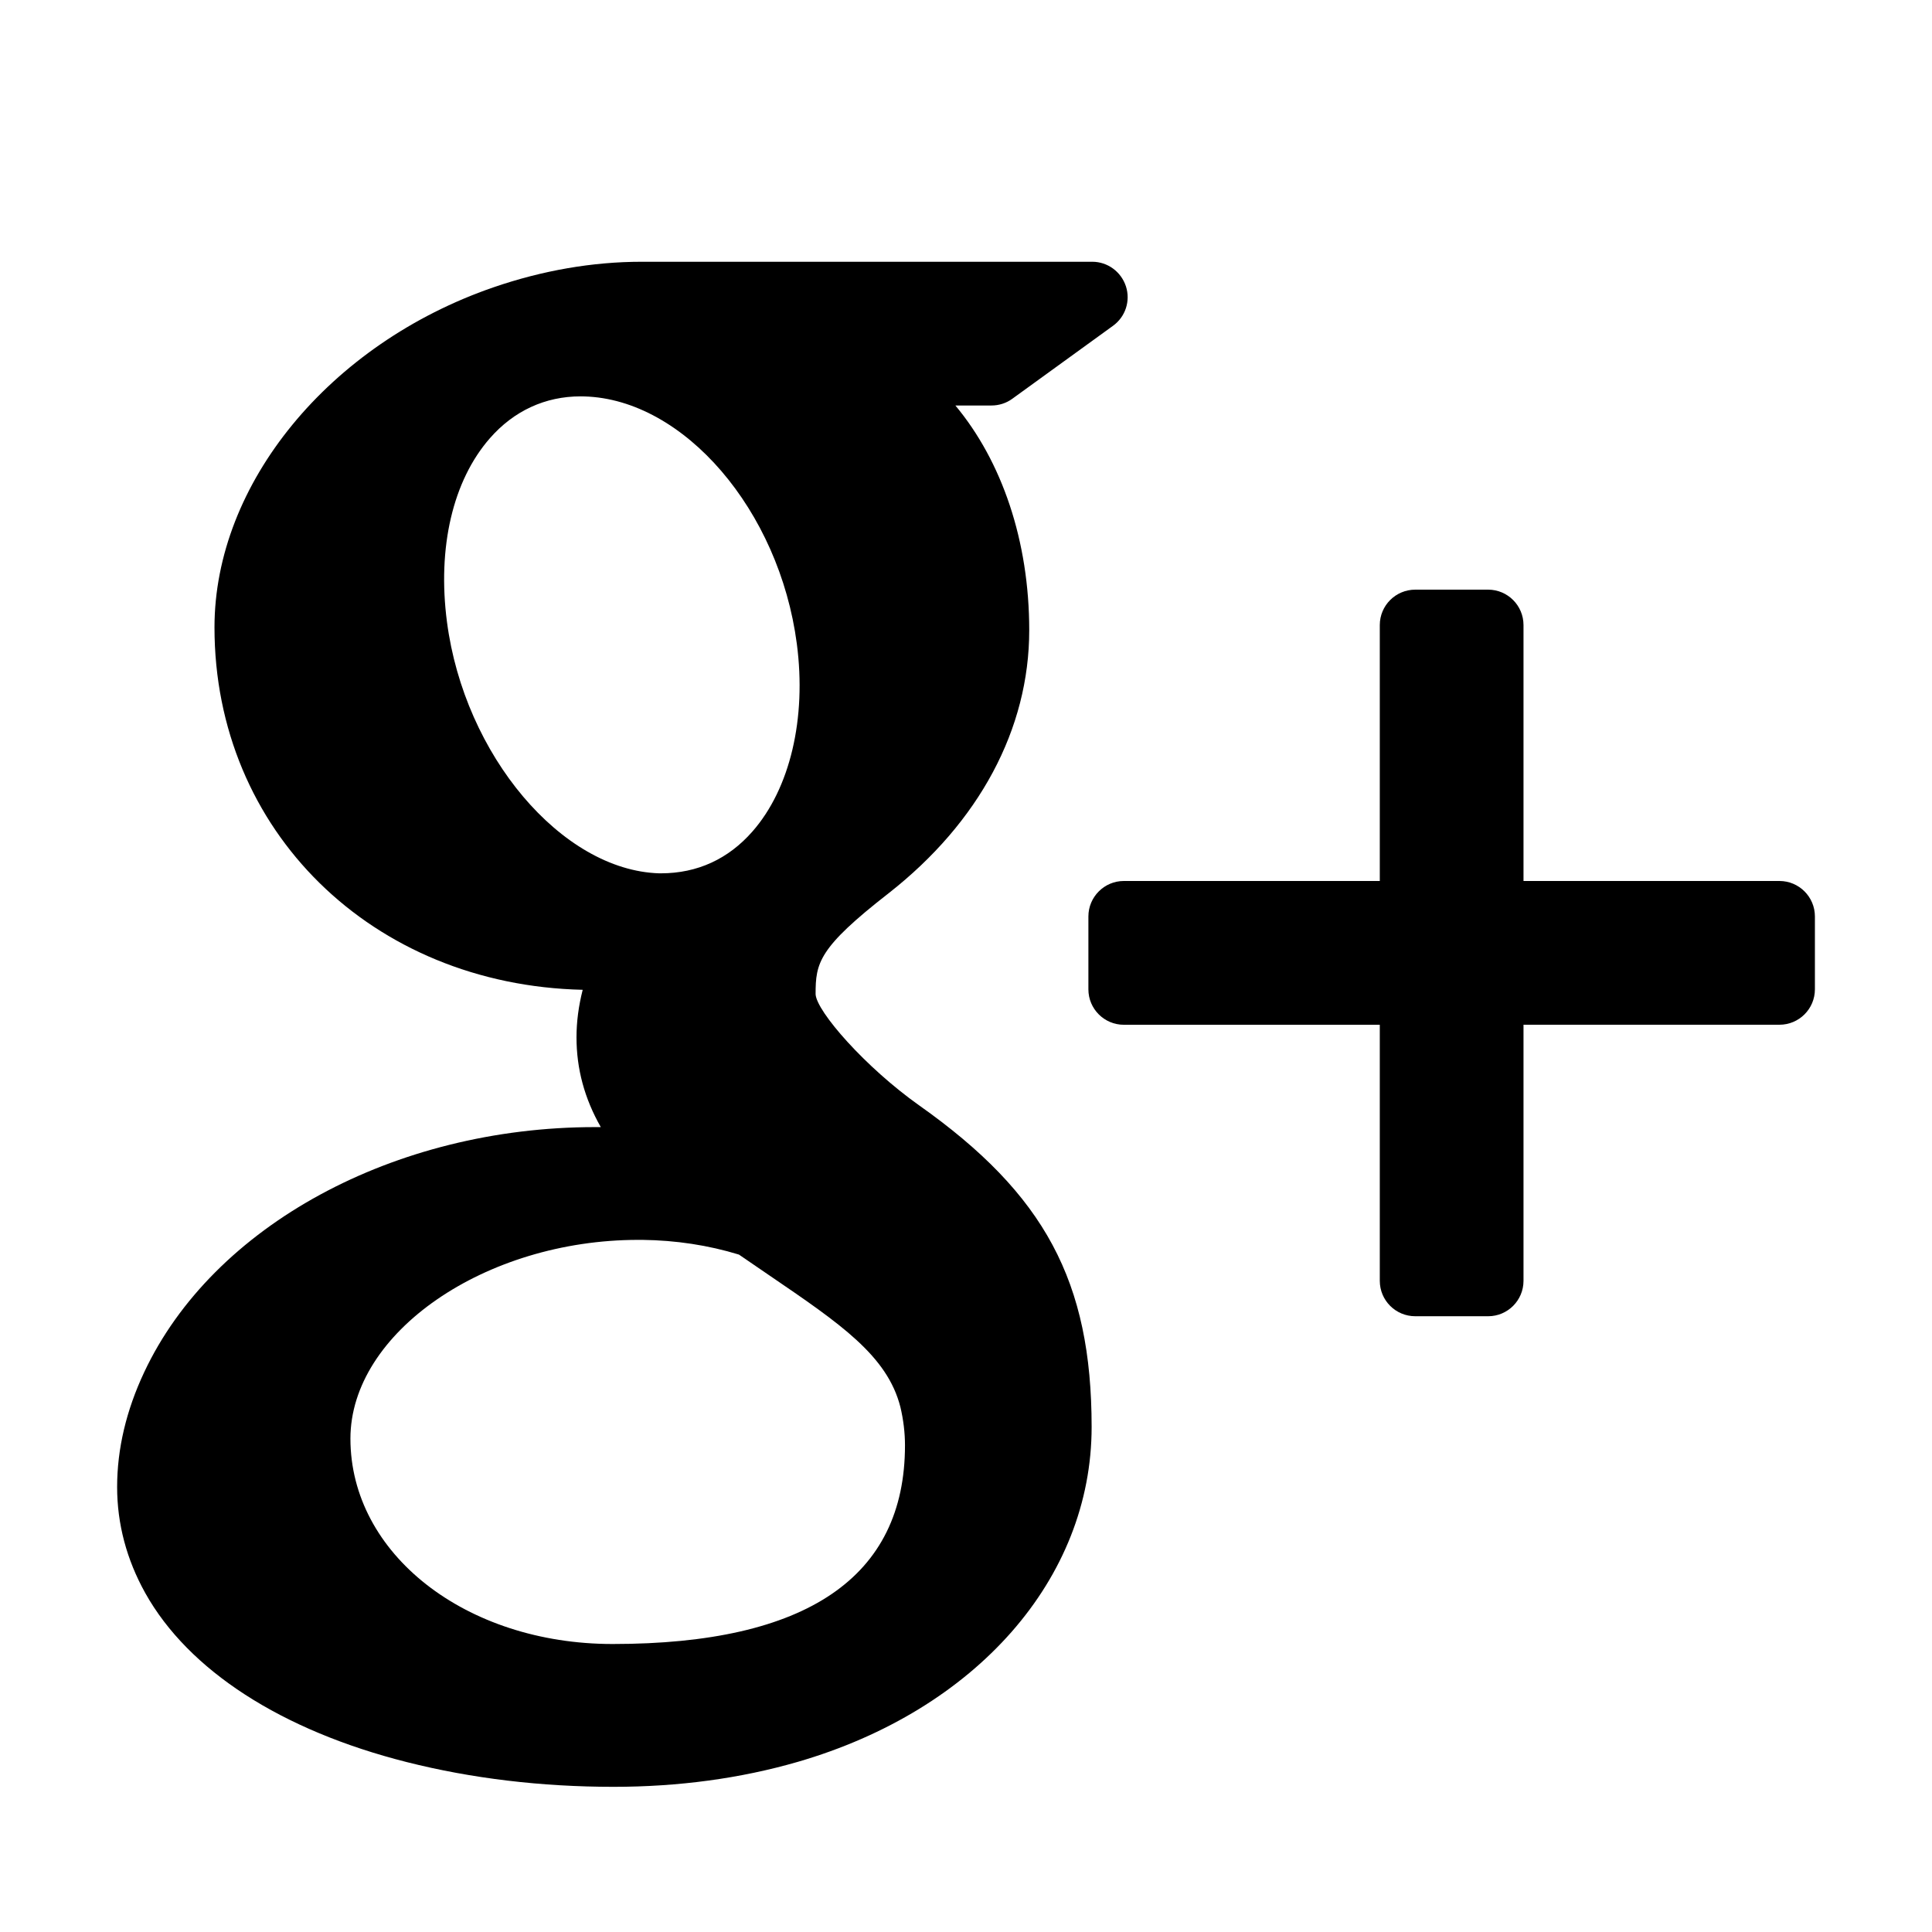
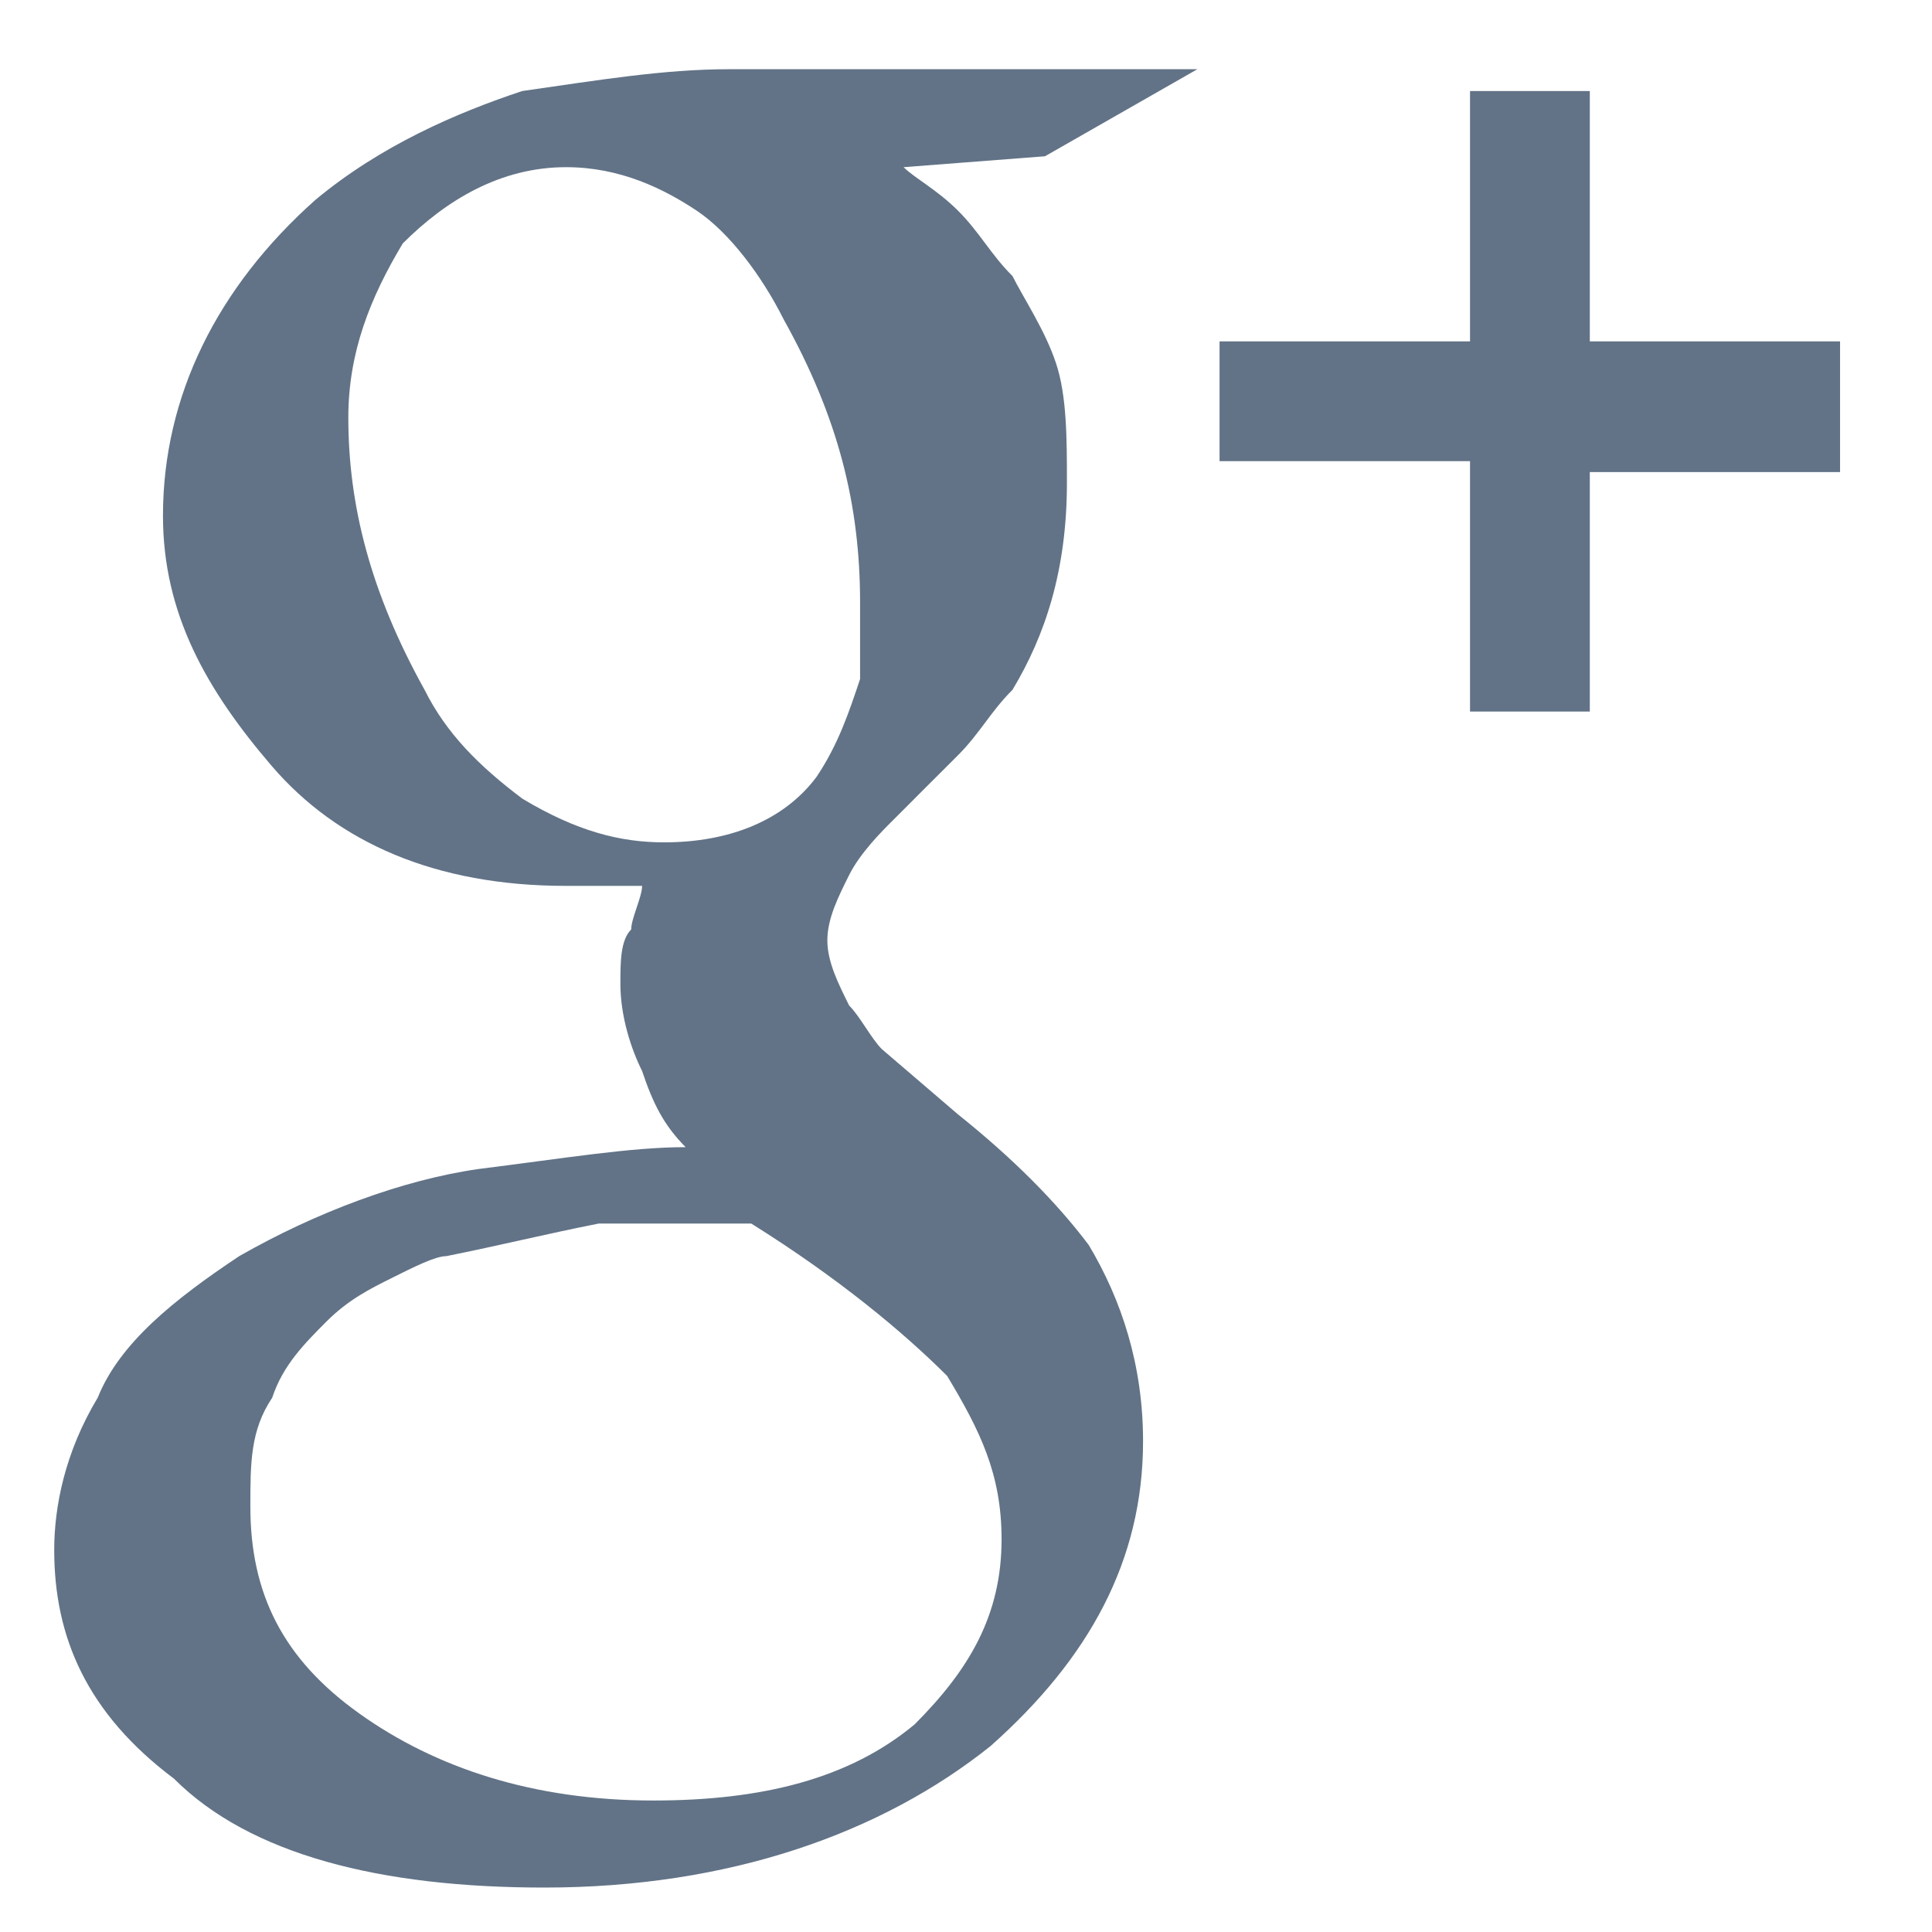
- <svg xmlns="http://www.w3.org/2000/svg" enable-background="new 0 0 56.693 56.693" height="56.693px" id="Layer_1" version="1.1" viewBox="0 0 56.693 56.693" width="56.693px" xml:space="preserve">
-   <g>
-     <path d="M52.218,25.852h-7.512v-7.51c0-0.573-0.465-1.039-1.037-1.039H41.53c-0.576,0-1.041,0.466-1.041,1.039v7.51h-7.512   c-0.572,0-1.039,0.467-1.039,1.041v2.139c0,0.574,0.467,1.039,1.039,1.039h7.512v7.514c0,0.574,0.465,1.039,1.041,1.039h2.139   c0.572,0,1.037-0.465,1.037-1.039V30.07h7.512c0.572,0,1.039-0.465,1.039-1.039v-2.139C53.257,26.318,52.79,25.852,52.218,25.852z" />
-     <path d="M26.974,32.438c-1.58-1.119-3.016-2.76-3.041-3.264c0-0.918,0.082-1.357,2.141-2.961c2.662-2.084,4.128-4.824,4.128-7.719   c0-2.625-0.802-4.957-2.167-6.595h1.059c0.219,0,0.434-0.068,0.609-0.196l2.955-2.141c0.367-0.263,0.521-0.732,0.381-1.161   c-0.141-0.428-0.537-0.72-0.988-0.72H18.835c-1.446,0-2.915,0.255-4.357,0.751c-4.816,1.661-8.184,5.765-8.184,9.978   c0,5.969,4.624,10.493,10.805,10.635c-0.121,0.473-0.182,0.939-0.182,1.396c0,0.92,0.233,1.791,0.713,2.633c-0.056,0-0.11,0-0.17,0   c-5.892,0-11.21,2.891-13.229,7.193c-0.526,1.119-0.794,2.25-0.794,3.367c0,1.086,0.279,2.131,0.826,3.113   c1.269,2.27,3.994,4.031,7.677,4.961c1.901,0.48,3.944,0.725,6.065,0.725c1.906,0,3.723-0.246,5.403-0.732   c5.238-1.521,8.625-5.377,8.625-9.828C32.032,37.602,30.659,35.045,26.974,32.438z M10.283,42.215c0-3.107,3.947-5.832,8.446-5.832   h0.121c0.979,0.012,1.934,0.156,2.834,0.432c0.309,0.213,0.607,0.416,0.893,0.611c2.084,1.42,3.461,2.357,3.844,3.861   c0.09,0.379,0.135,0.758,0.135,1.125c0,3.869-2.885,5.83-8.578,5.83C13.663,48.242,10.283,45.596,10.283,42.215z M14.377,12.858   c0.703-0.803,1.624-1.227,2.658-1.227l0.117,0.002c2.921,0.086,5.716,3.341,6.23,7.256c0.289,2.192-0.199,4.253-1.301,5.509   c-0.705,0.805-1.613,1.229-2.689,1.229c0,0,0,0-0.002,0h-0.047c-2.861-0.088-5.716-3.467-6.227-7.377   C12.829,16.064,13.289,14.099,14.377,12.858z" />
+ <svg xmlns="http://www.w3.org/2000/svg" width="17px" height="17px" viewBox="0 0 17 17" version="1.1">
+   <defs />
+   <g id="Desktop_HD" stroke="none" stroke-width="1" fill="none" fill-rule="evenodd" transform="translate(-539, -2028)">
+     <g id="Footer" transform="translate(0, 1934)" fill="#627387">
+       <g id="Content" transform="translate(267, 52)">
+         <g id="SOCIAL-MEDIA">
+           <g id="Twitte" transform="translate(101, 33)">
+             <path d="M178.951,10.471 C179.047,10.567 179.238,10.663 179.43,10.854 C179.622,11.046 179.717,11.238 179.909,11.429 C180.005,11.621 180.197,11.908 180.292,12.196 C180.388,12.483 180.388,12.867 180.388,13.249 C180.388,14.016 180.197,14.591 179.909,15.07 C179.717,15.261 179.622,15.453 179.43,15.645 C179.238,15.836 179.047,16.028 178.855,16.22 C178.759,16.315 178.568,16.507 178.472,16.699 C178.377,16.89 178.28,17.081 178.28,17.274 C178.28,17.465 178.377,17.656 178.472,17.848 C178.568,17.944 178.664,18.135 178.759,18.231 L179.43,18.806 C179.909,19.189 180.292,19.573 180.58,19.955 C180.867,20.435 181.058,21.009 181.058,21.681 C181.058,22.734 180.58,23.596 179.717,24.363 C178.759,25.13 177.418,25.609 175.789,25.609 C174.351,25.609 173.201,25.321 172.531,24.651 C171.765,24.076 171.477,23.406 171.477,22.639 C171.477,22.255 171.572,21.777 171.86,21.298 C172.052,20.819 172.531,20.435 173.105,20.053 C173.776,19.669 174.543,19.381 175.213,19.286 C175.979,19.19 176.554,19.094 177.033,19.094 C176.842,18.902 176.746,18.711 176.65,18.424 C176.554,18.232 176.459,17.945 176.459,17.657 C176.459,17.466 176.459,17.274 176.554,17.178 C176.554,17.082 176.65,16.891 176.65,16.795 L175.979,16.795 C174.83,16.795 173.968,16.412 173.392,15.741 C172.817,15.071 172.434,14.4 172.434,13.538 C172.434,12.484 172.913,11.526 173.775,10.759 C174.35,10.28 175.02,9.992 175.595,9.801 C176.266,9.705 176.841,9.609 177.416,9.609 L181.536,9.609 L180.195,10.375 L178.951,10.471 M179.813,22.544 C179.813,21.969 179.622,21.586 179.334,21.107 C178.951,20.724 178.377,20.245 177.61,19.766 L177.131,19.766 L176.269,19.766 C175.79,19.861 175.406,19.957 174.927,20.053 C174.831,20.053 174.64,20.149 174.448,20.245 C174.257,20.34 174.065,20.436 173.873,20.628 C173.682,20.82 173.49,21.011 173.395,21.299 C173.203,21.586 173.203,21.873 173.203,22.257 C173.203,23.023 173.49,23.598 174.161,24.077 C174.831,24.556 175.694,24.843 176.749,24.843 C177.706,24.843 178.473,24.652 179.048,24.173 C179.526,23.694 179.813,23.215 179.813,22.544 M176.843,16.412 C176.46,16.412 176.077,16.316 175.597,16.028 C175.215,15.741 174.927,15.453 174.736,15.07 C174.257,14.208 174.065,13.441 174.065,12.675 C174.065,12.1 174.257,11.621 174.544,11.142 C174.927,10.759 175.406,10.471 175.981,10.471 C176.46,10.471 176.843,10.663 177.131,10.854 C177.418,11.046 177.705,11.429 177.897,11.813 C178.377,12.675 178.568,13.442 178.568,14.304 L178.568,14.975 C178.472,15.262 178.377,15.55 178.184,15.837 C177.897,16.22 177.418,16.412 176.843,16.412 Z M187.191,12.004 L187.191,13.154 L184.989,13.154 L184.989,15.261 L183.935,15.261 L183.935,13.058 L181.731,13.058 L181.731,12.004 L183.935,12.004 L183.935,9.801 L184.989,9.801 L184.989,12.004 L187.191,12.004 Z" id="Fill-2" />
+           </g>
+         </g>
+       </g>
+     </g>
  </g>
</svg>
